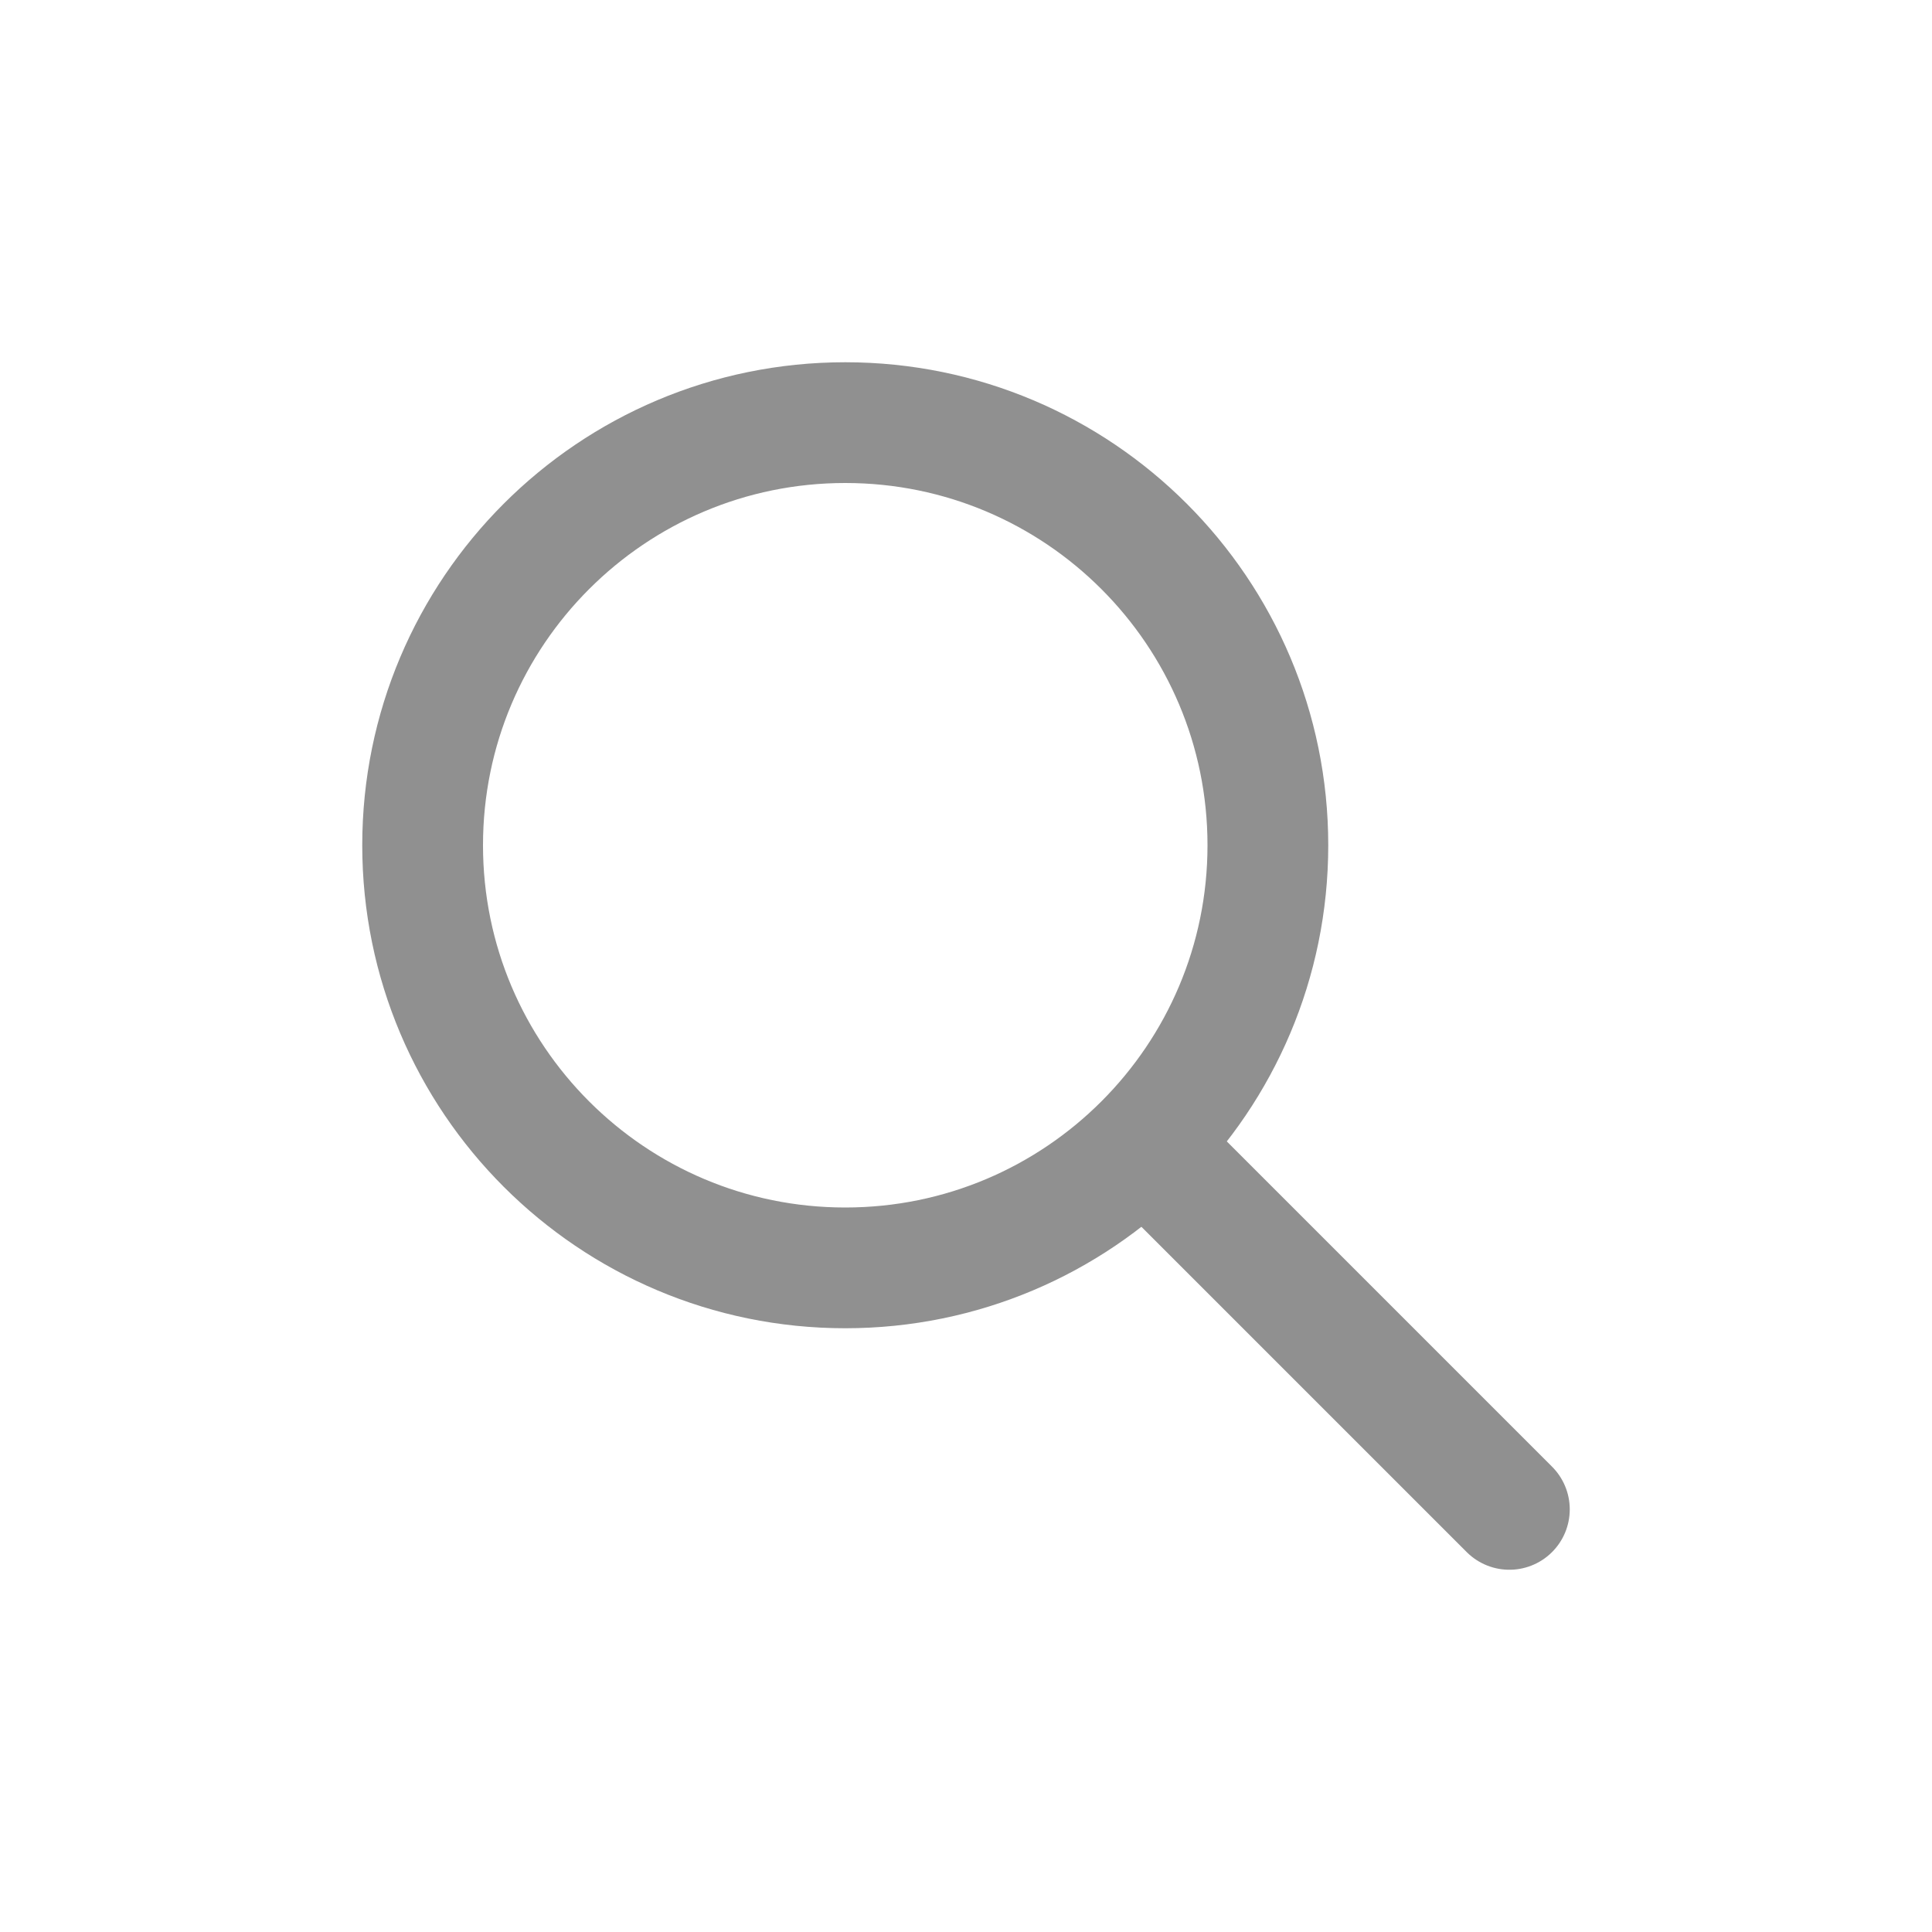
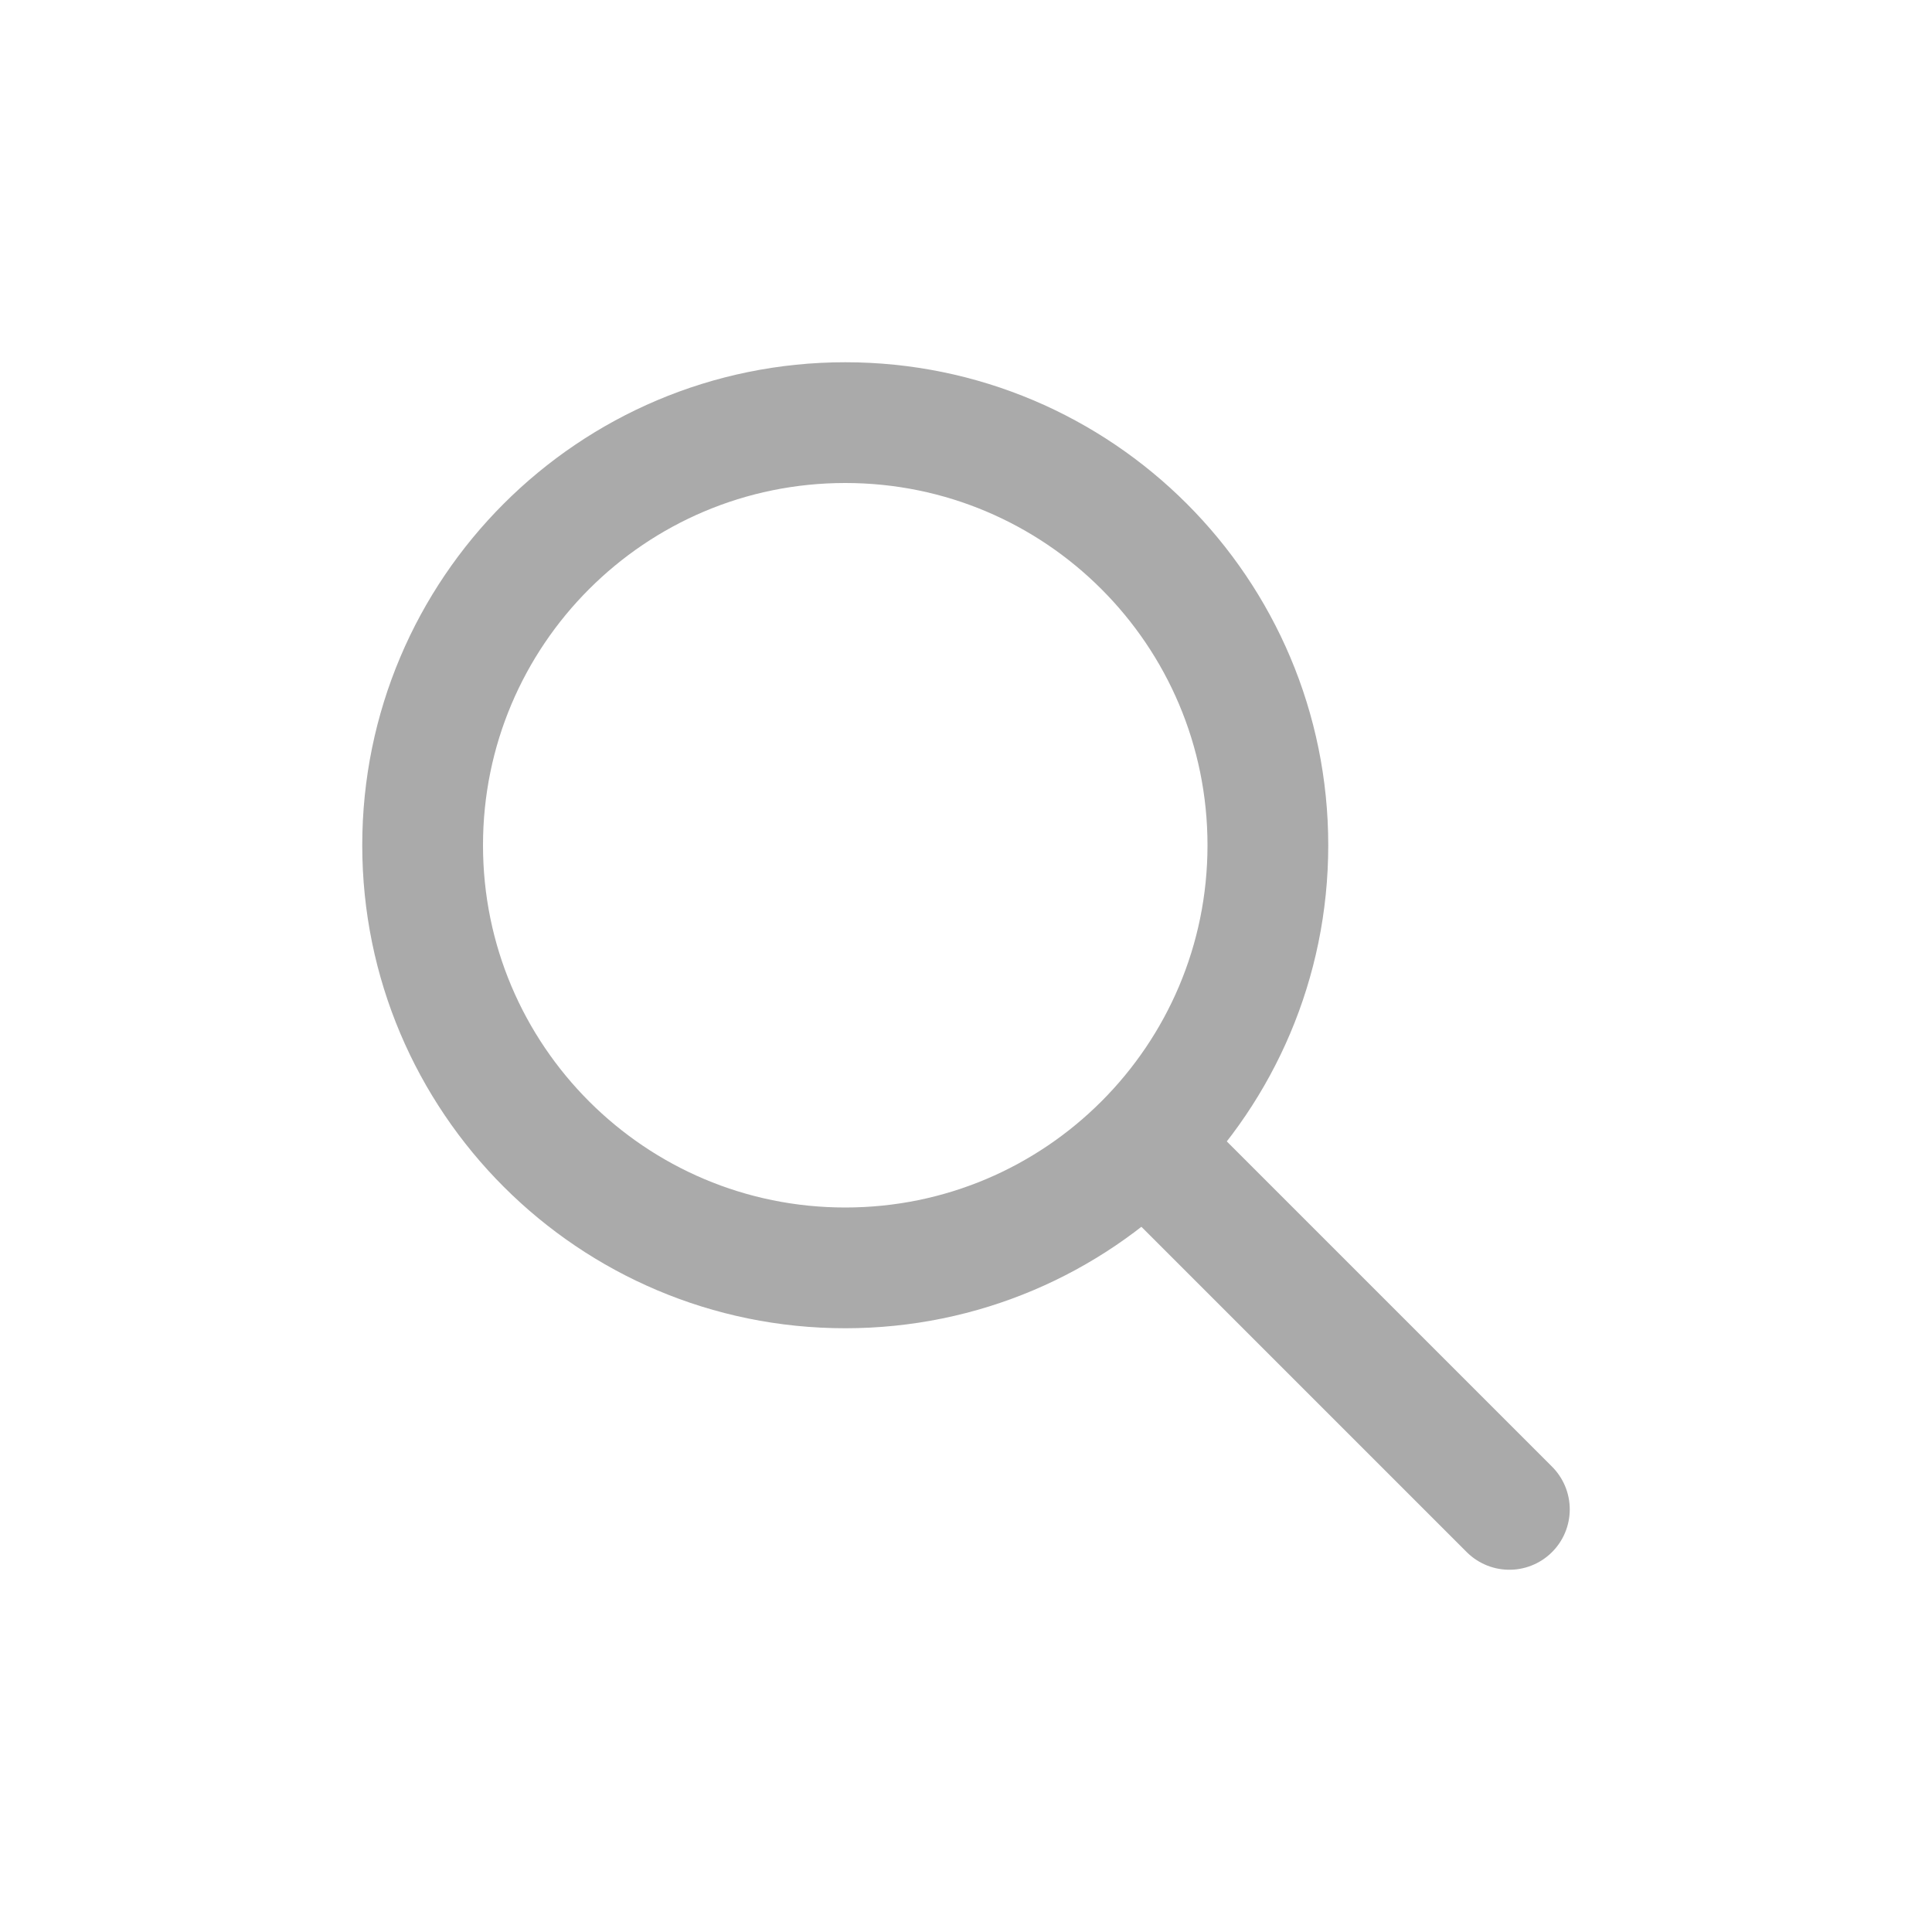
<svg xmlns="http://www.w3.org/2000/svg" width="64" height="64" viewBox="0 0 64 64">
-   <circle cx="28" cy="28" r="14" fill="none" stroke="#909090" stroke-width="4" />
-   <path d="M38 38l12 12" fill="none" stroke="#909090" stroke-width="4" stroke-linecap="round" />
+   <circle cx="28" cy="28" r="14" fill="none" stroke="#AAAAAA" stroke-width="4" />
+   <path d="M38 38l12 12" fill="none" stroke="#AAAAAA" stroke-width="4" stroke-linecap="round" />
</svg>
